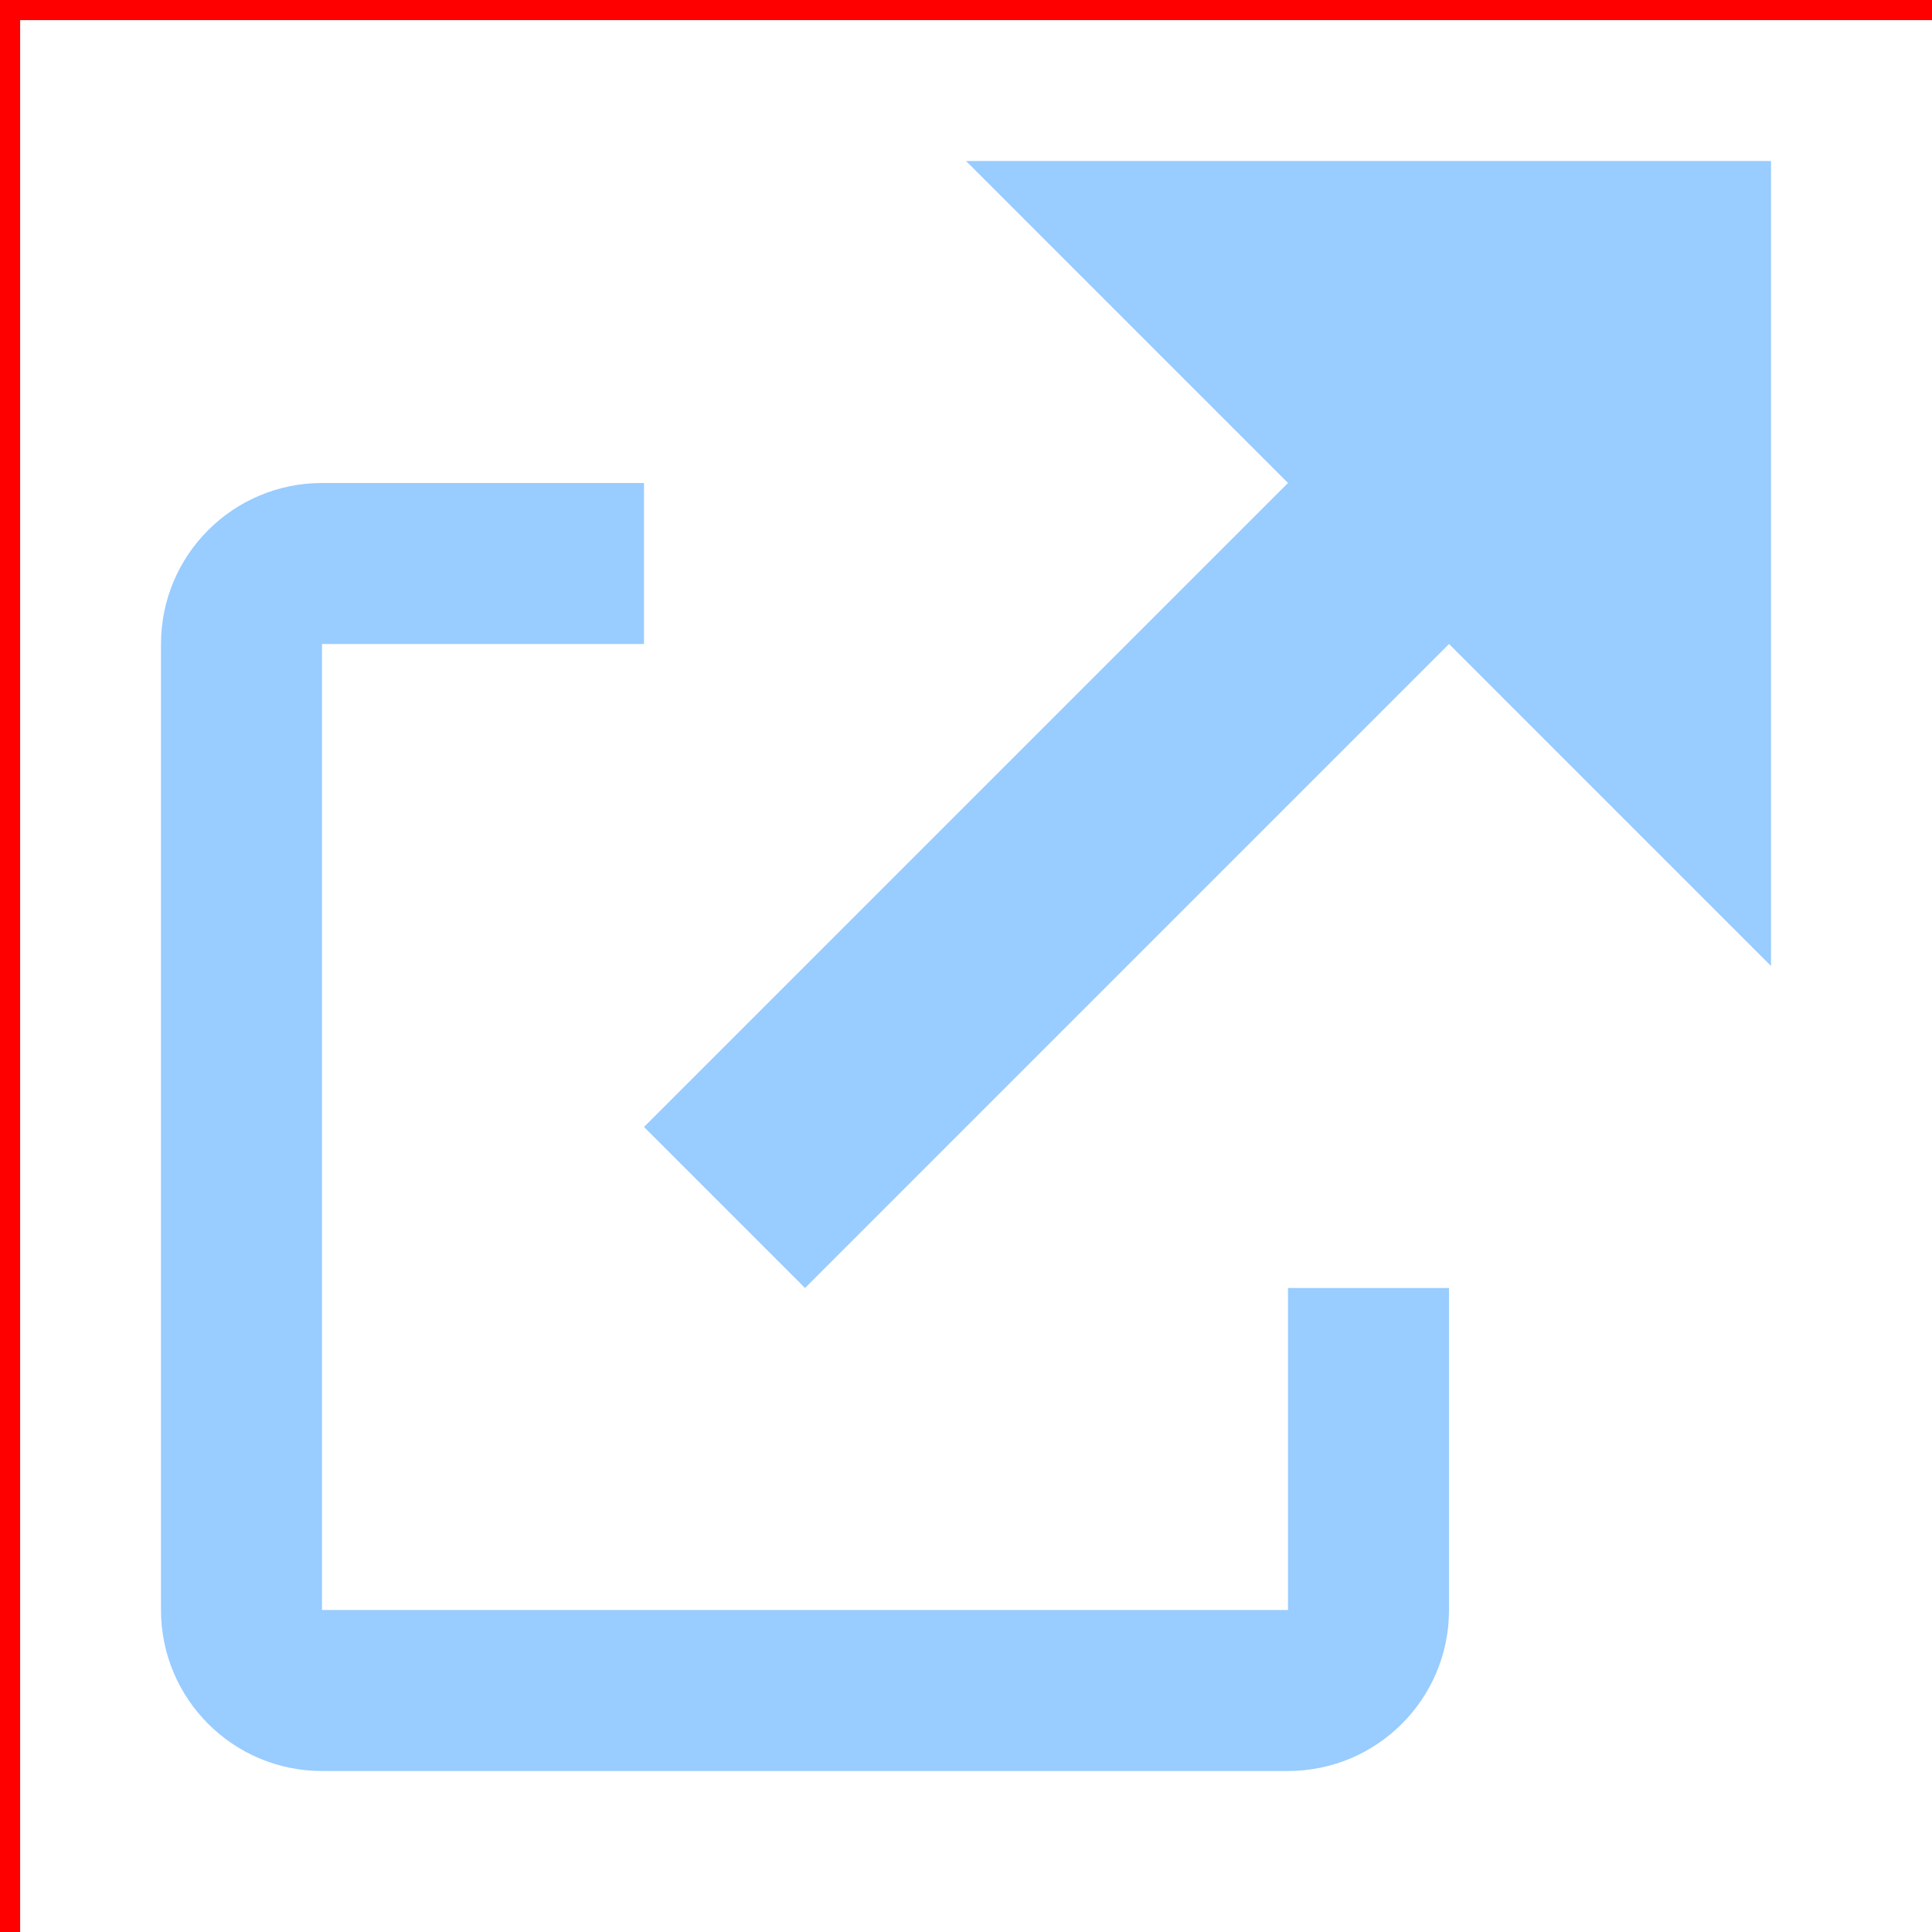
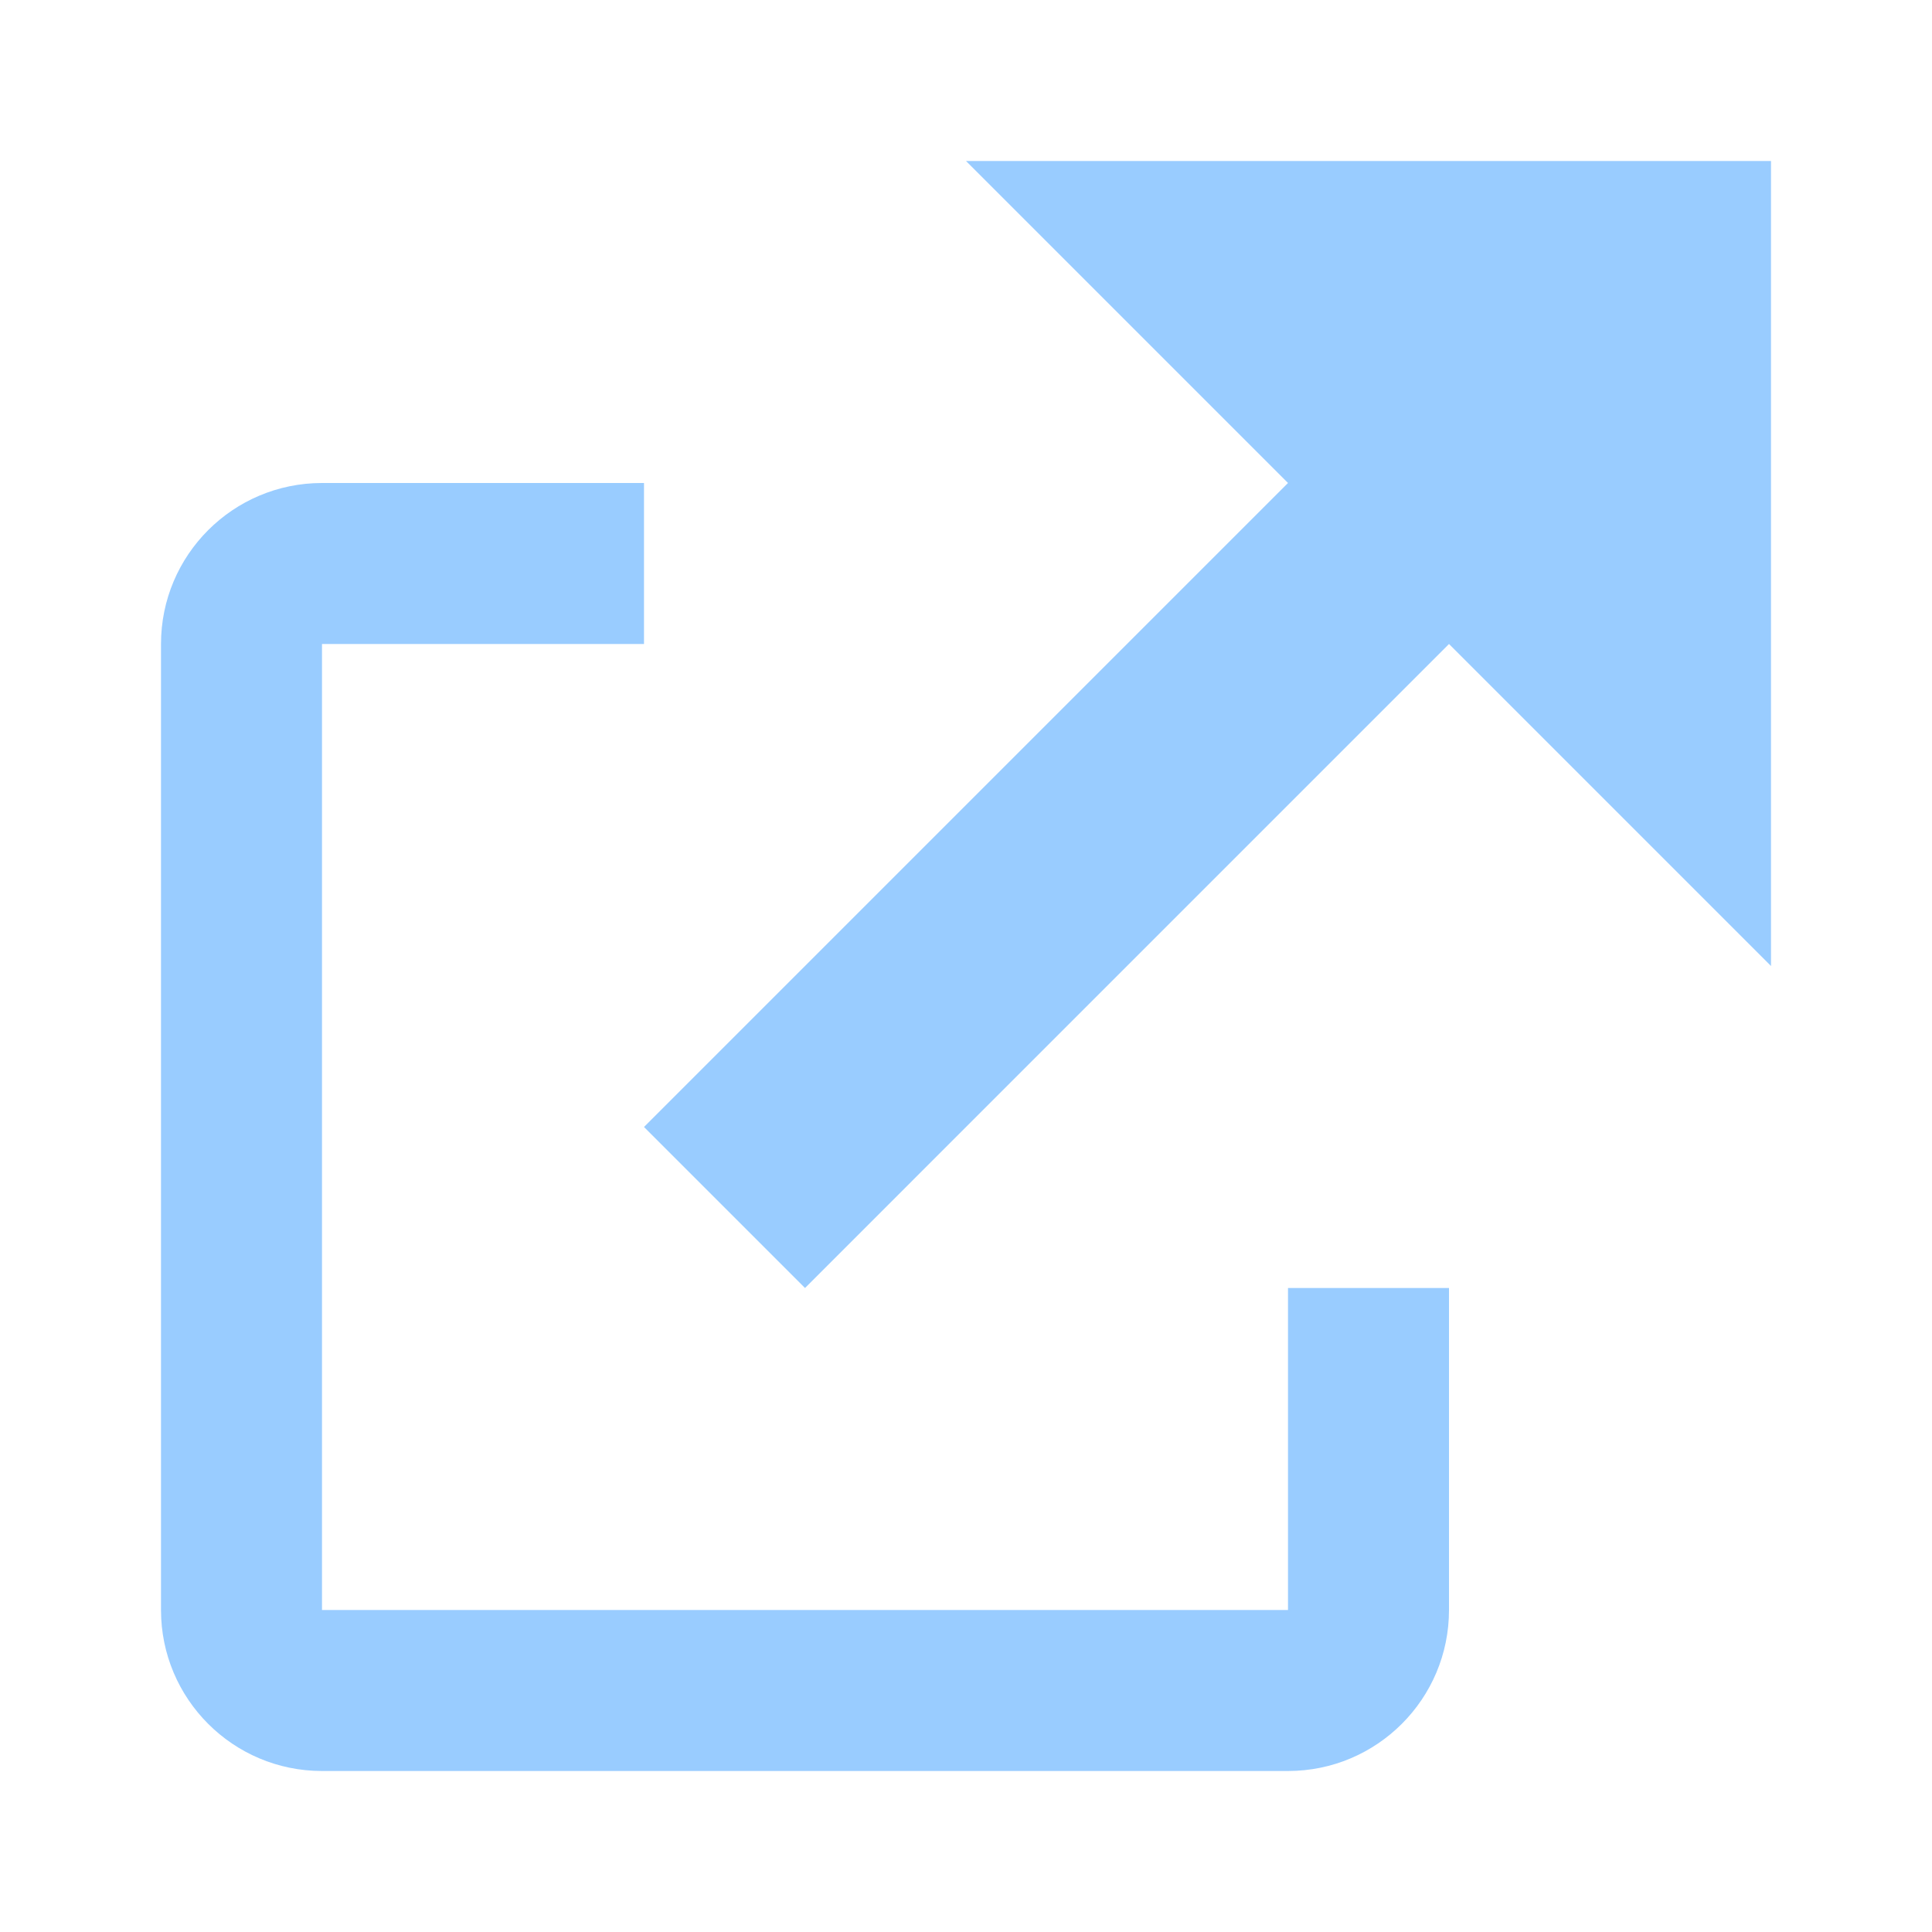
<svg xmlns="http://www.w3.org/2000/svg" viewBox="0 0 12 12" fill="#9cf">
  <g transform-origin="50 50">
    <path d="   M 6 1   h 5   v 5   l -2 -2     l -4 4     l -1 -1   l 4 -4   l -2 -2      m -2 2     v 1     h -2     v 6     h 6     v -2     h 1     v 2   a 1 1 0 0 1 -1 1   h -6     a 1 1 0 0 1 -1 -1     v -6   a 1 1 0 0 1 1 -1     z   " />
  </g>
-   <g stroke="#f00" stroke-width="0.25" fill="none">
-     <rect x="0" y="0" width="100" height="100" />
-     <line x1="0" y1="50" x2="100" y2="50" />
-     <line x1="50" y1="0" x2="50" y2="100" />
-   </g>
</svg>
